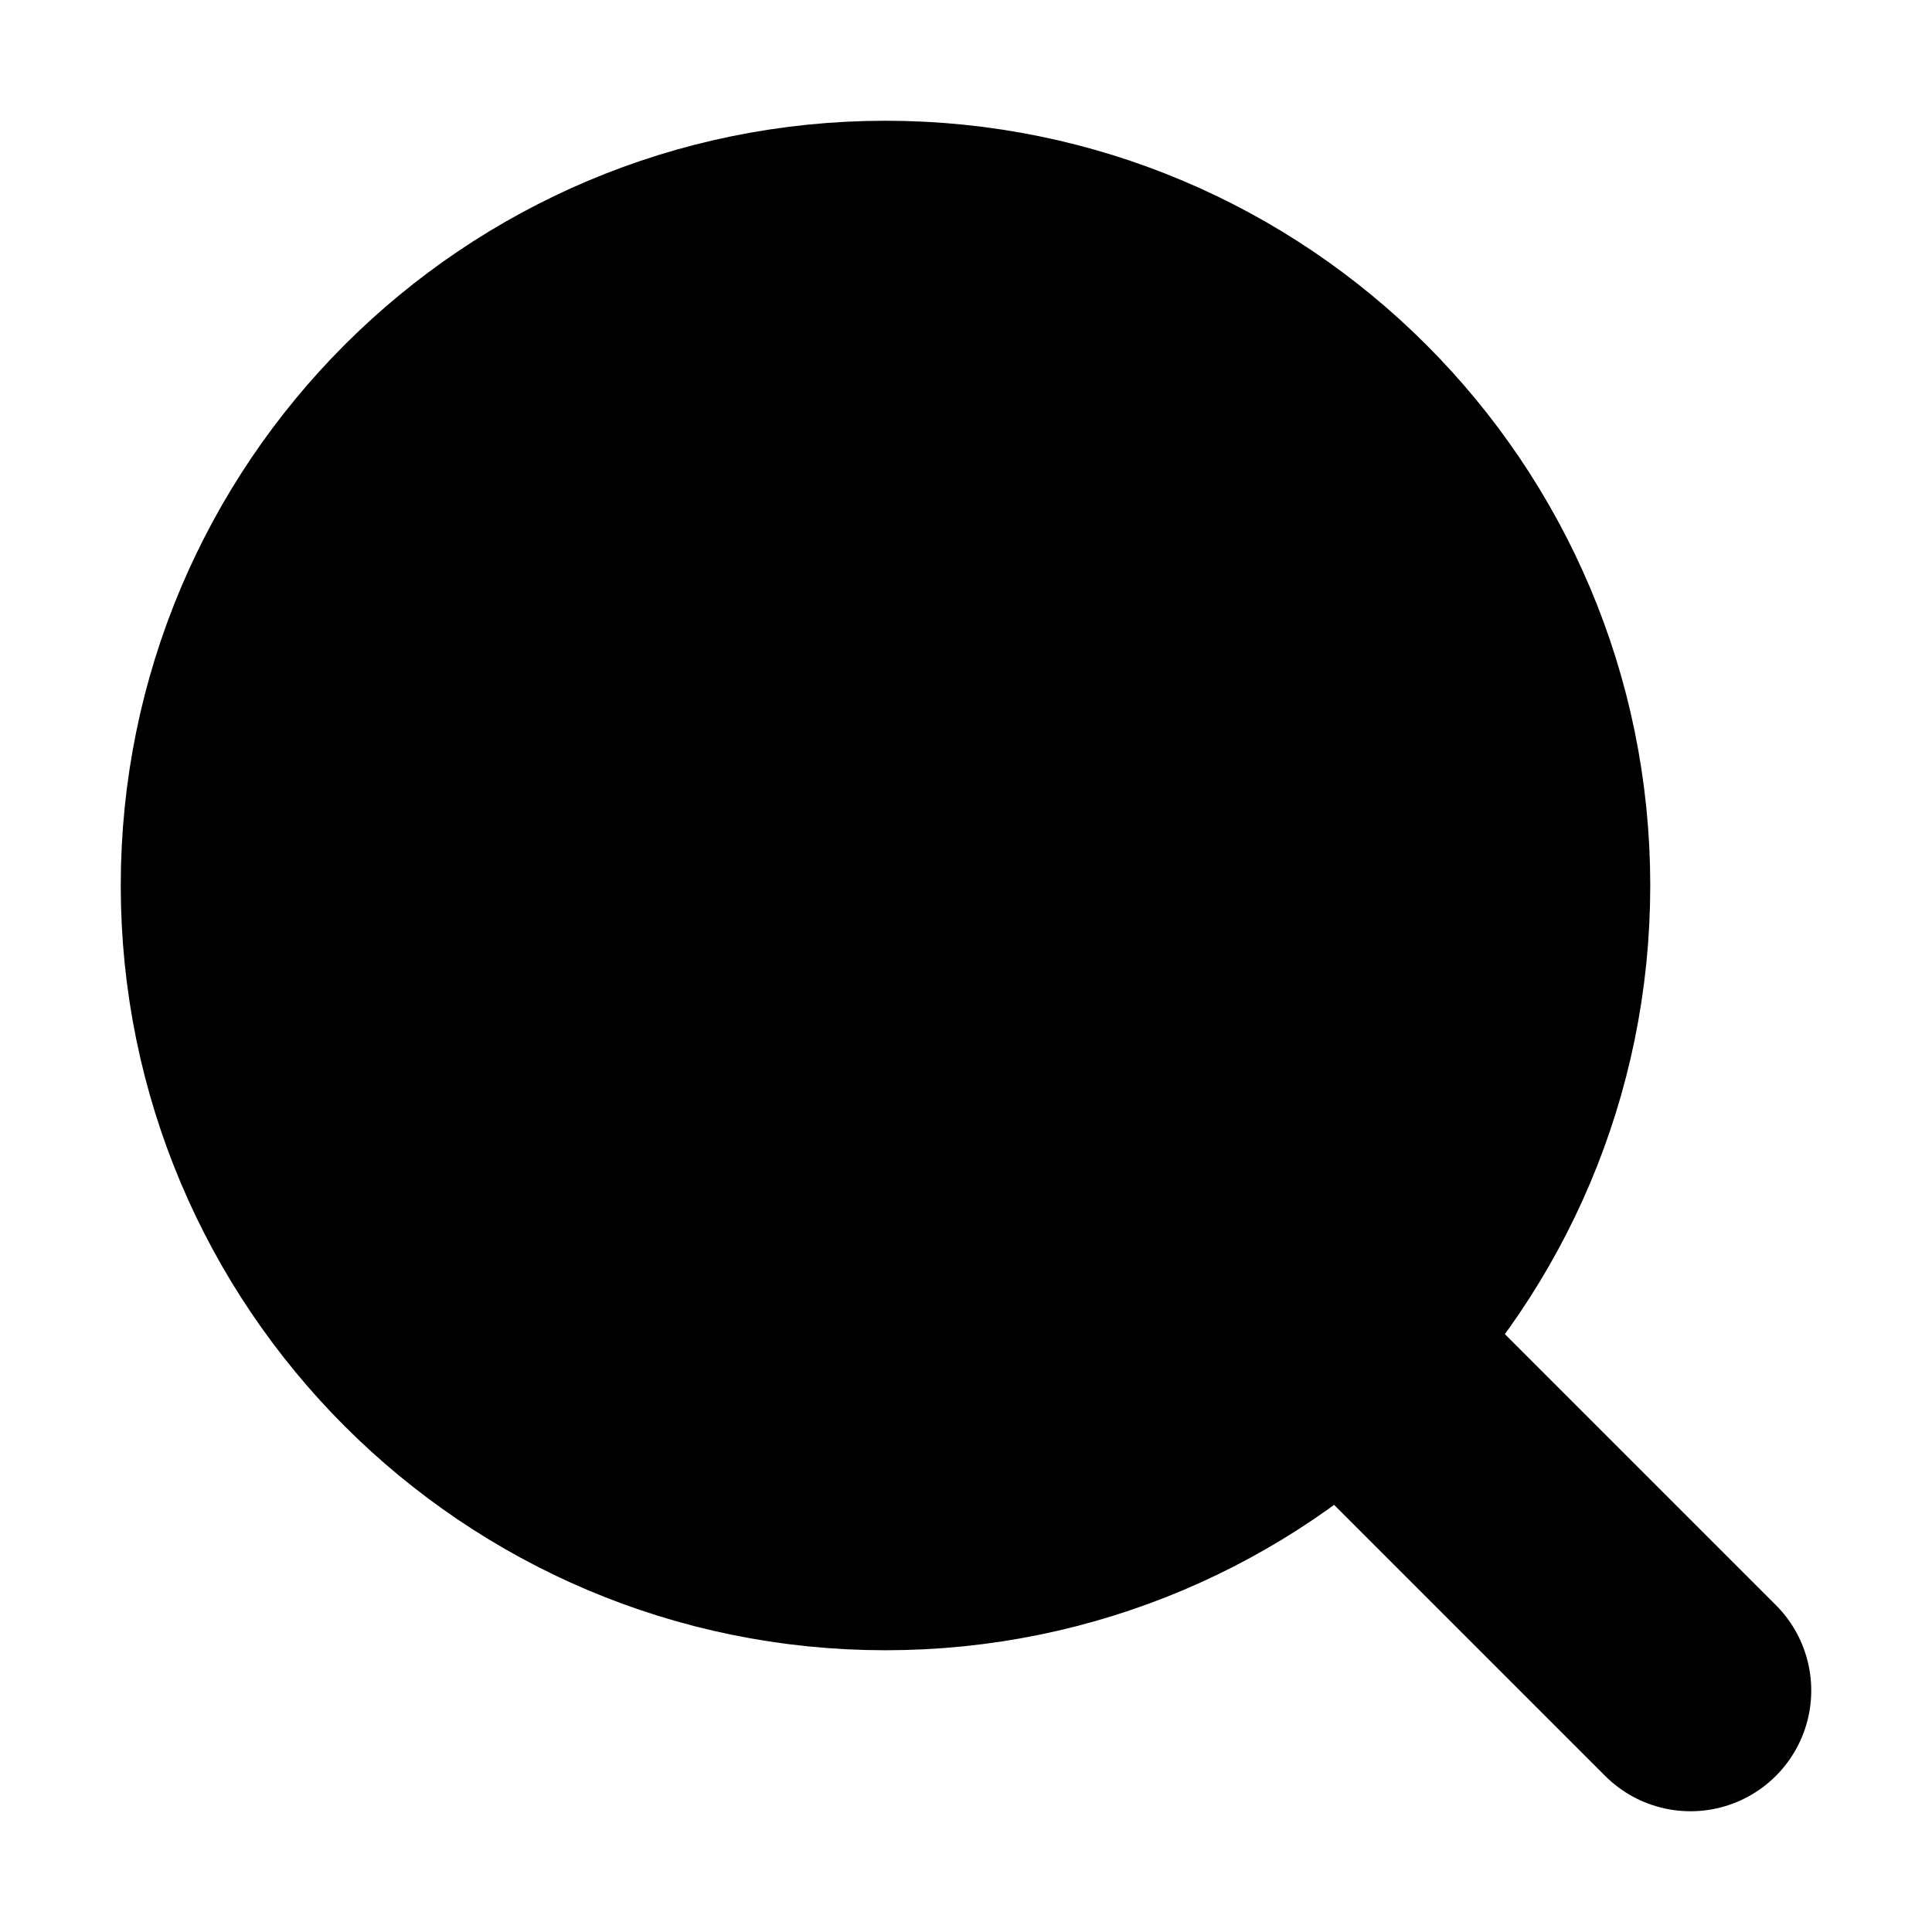
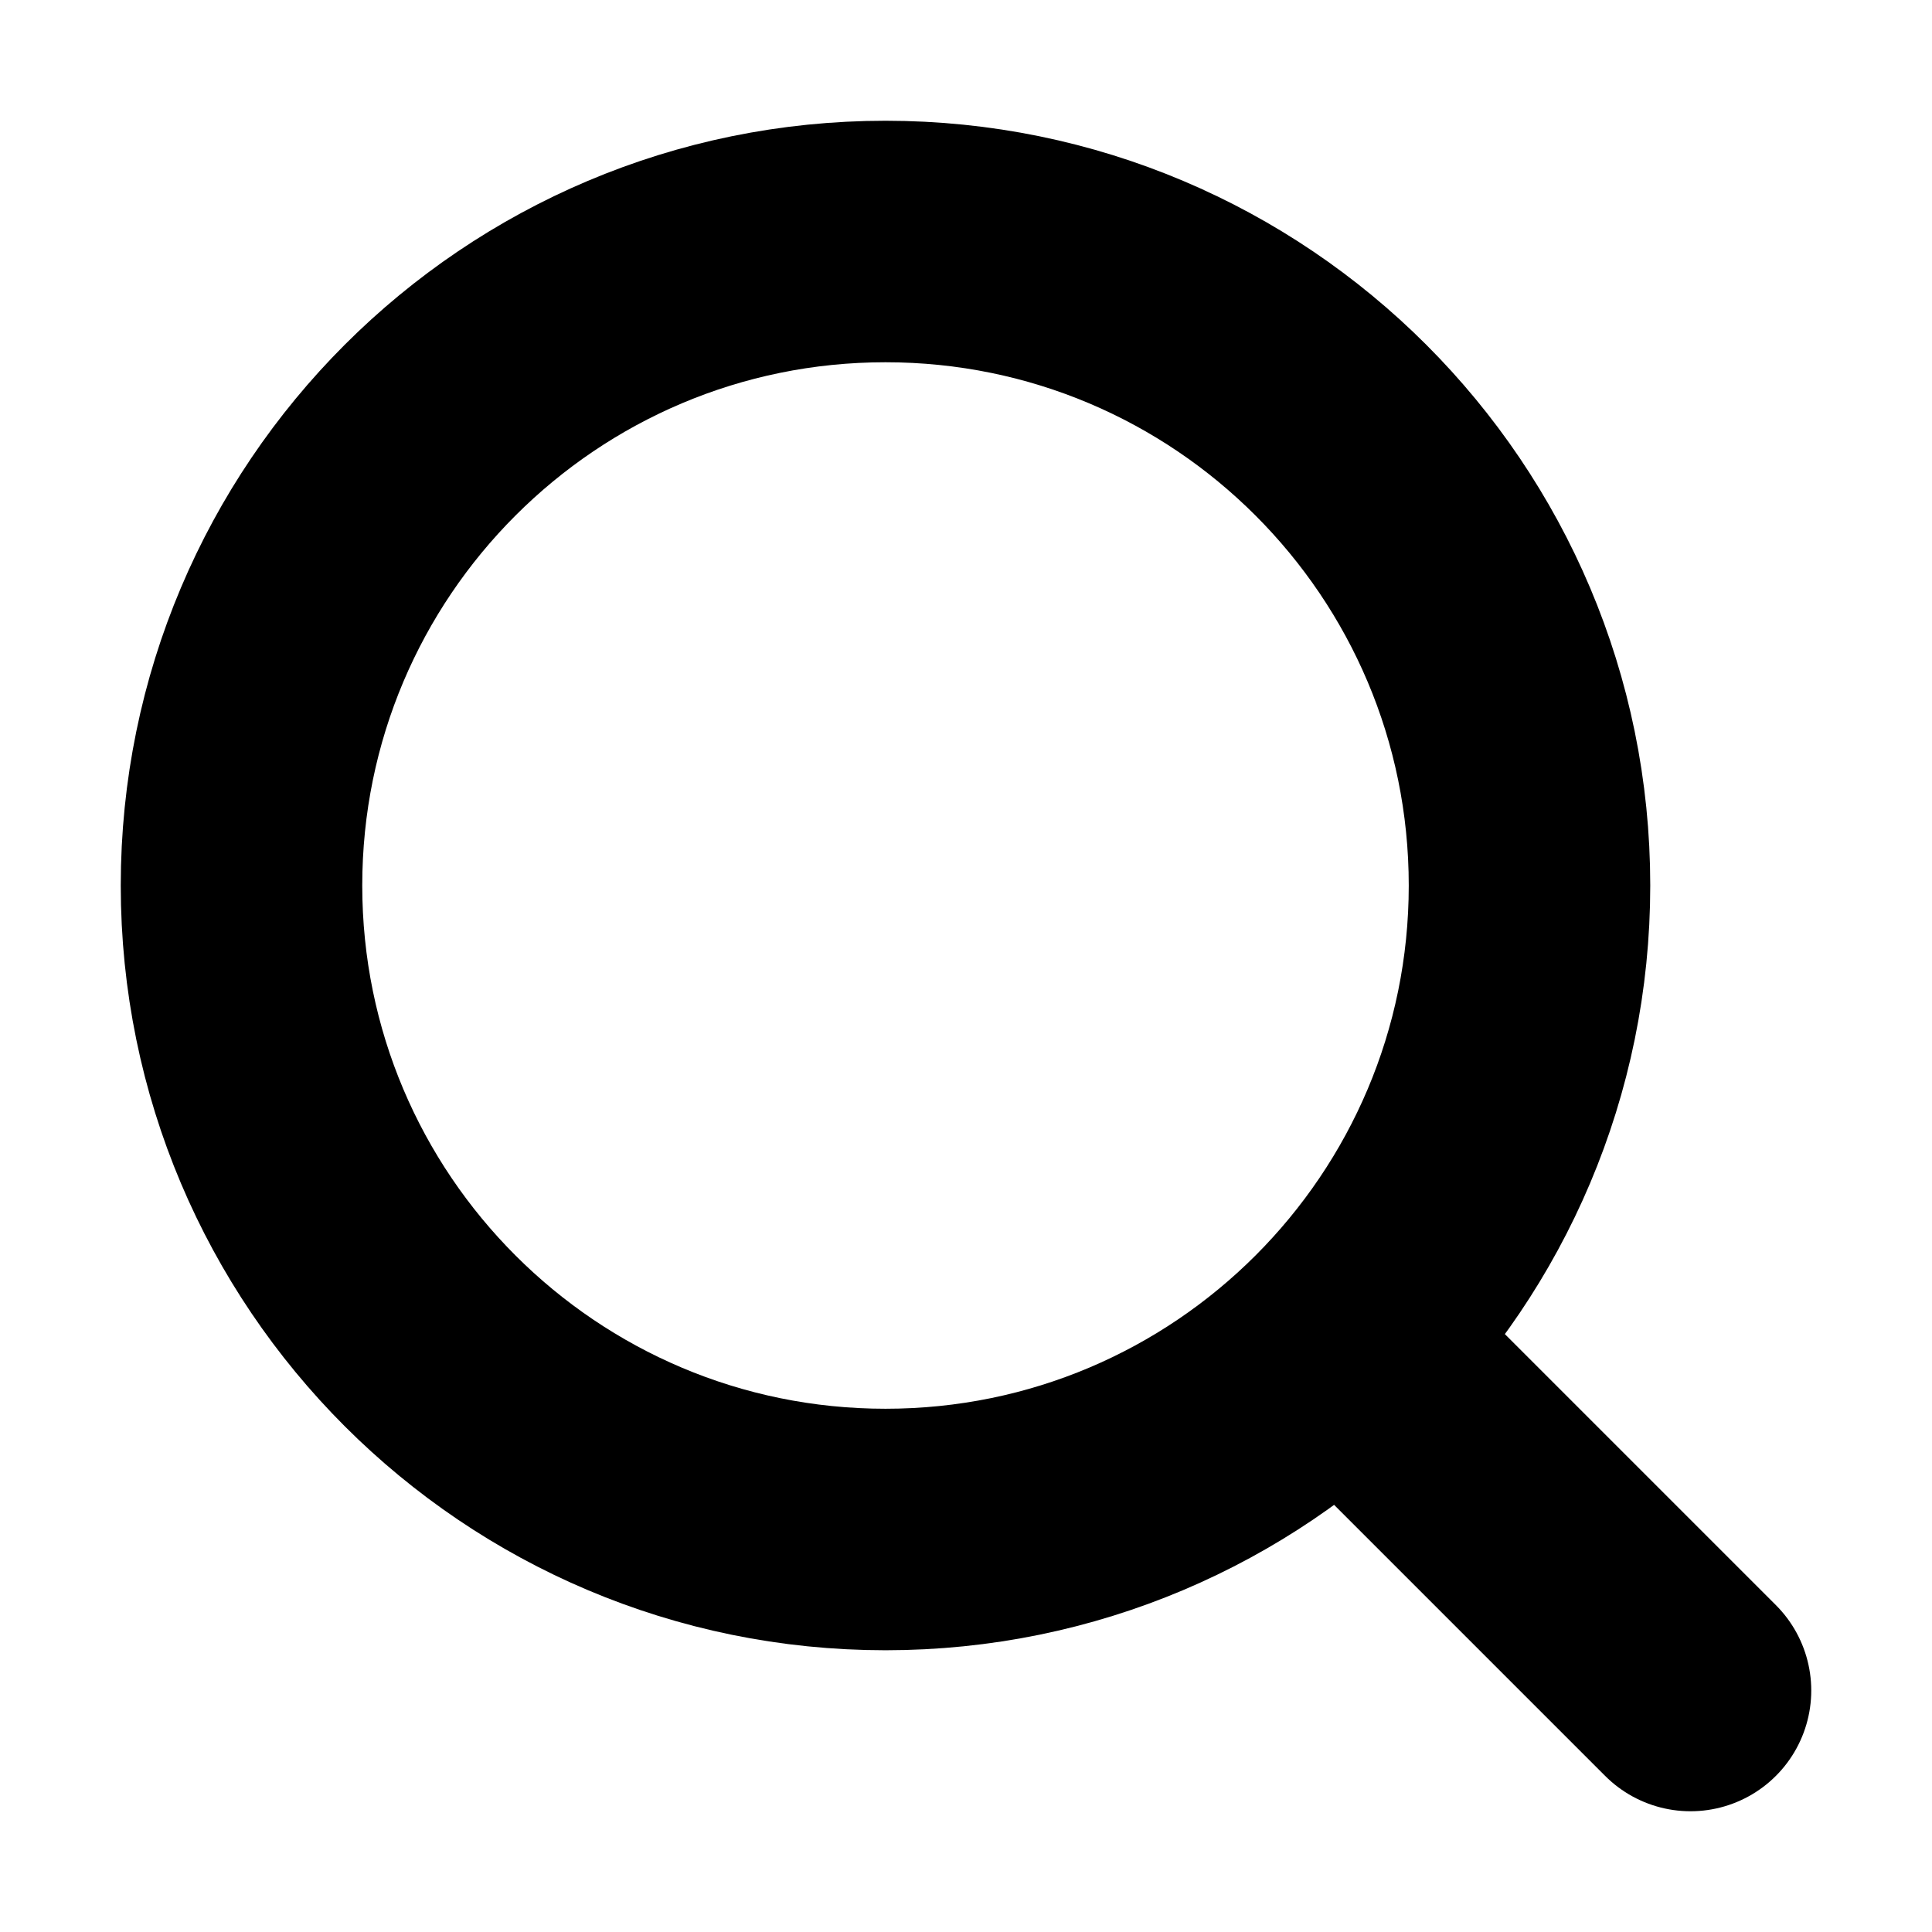
- <svg xmlns="http://www.w3.org/2000/svg" width="1em" height="1em">
-   <g id="tuiIconSearch">
-     <svg x="50%" y="50%" width="1em" height="1em" overflow="visible" viewBox="0 0 16 16">
-       <svg x="-8" y="-8">
-         <svg width="16" height="16" viewBox="0 0 24 24" stroke="currentColor" stroke-width="3" stroke-linecap="round" stroke-linejoin="round">
-           <circle cx="11" cy="11" r="8" />
-           <line x1="21" y1="21" x2="16.65" y2="16.65" />
-         </svg>
-       </svg>
-     </svg>
-   </g>
+ <svg xmlns="http://www.w3.org/2000/svg" class="lucide lucide-search" width="24" height="24" viewBox="0 0 24 24" fill="none" stroke="currentColor" stroke-width="3" stroke-linecap="round" stroke-linejoin="round">
+   <circle cx="11" cy="11" r="8" />
+   <path d="m21 21-4.3-4.3" />
</svg>
